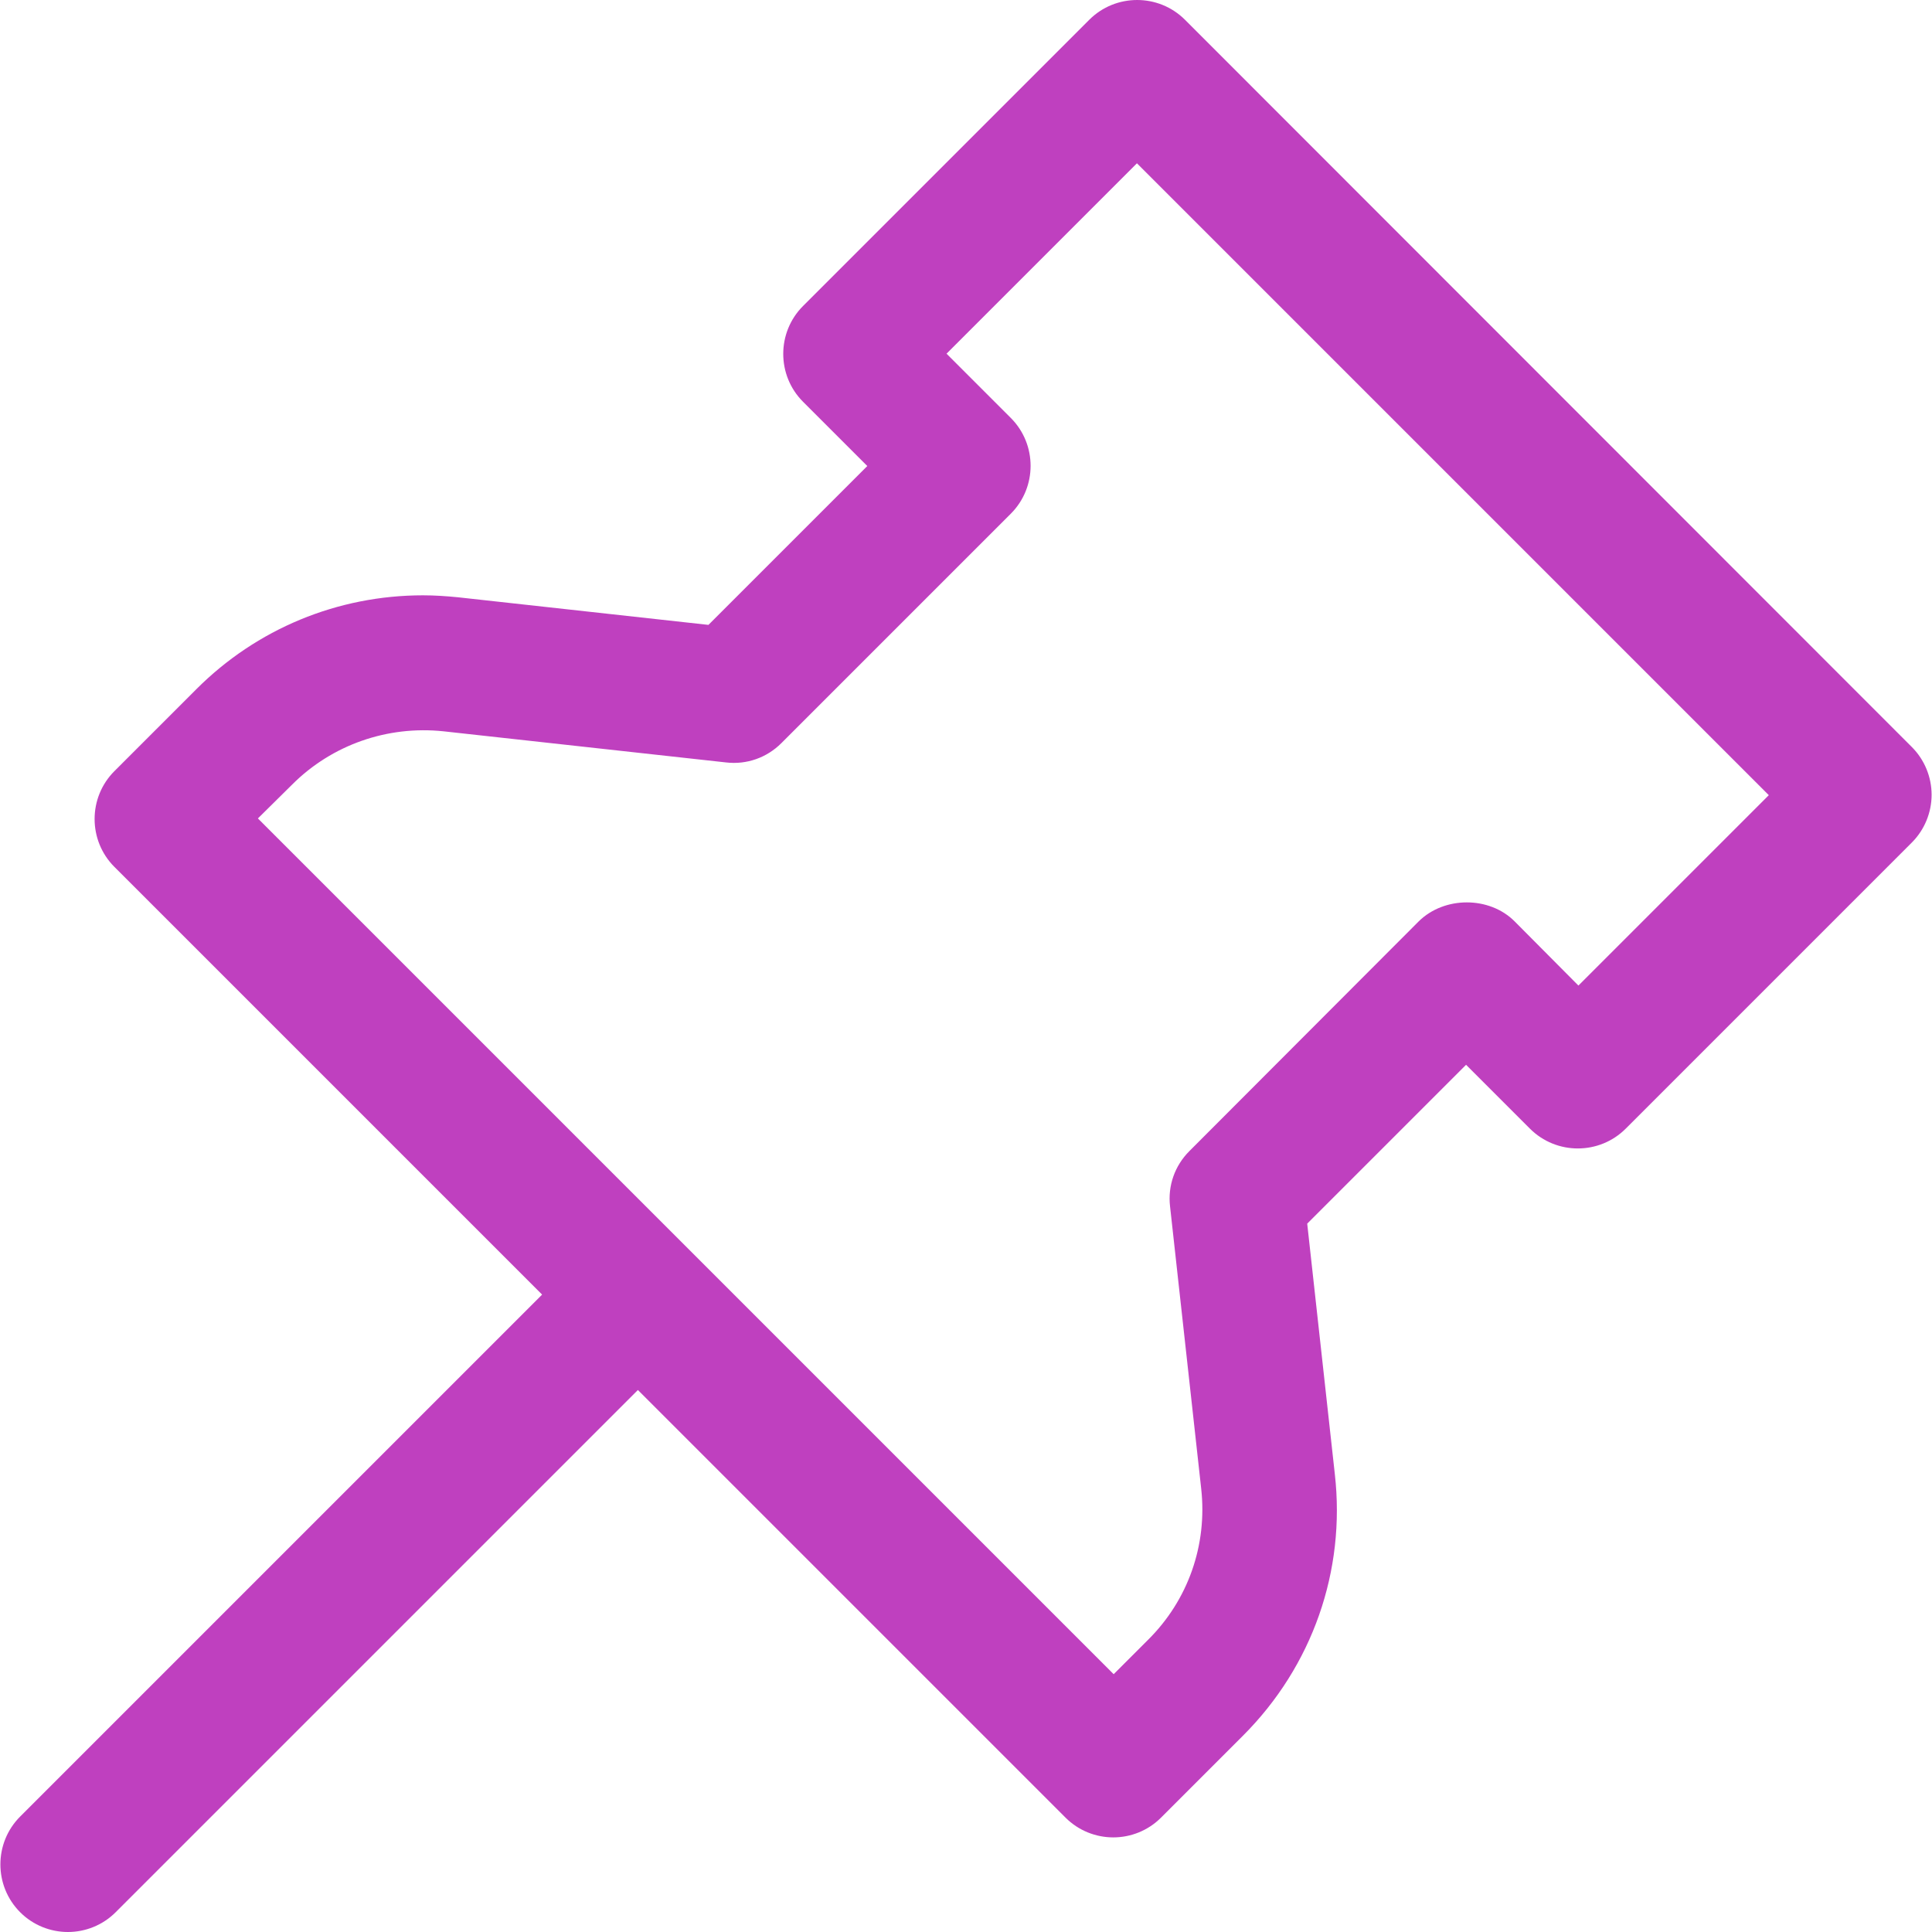
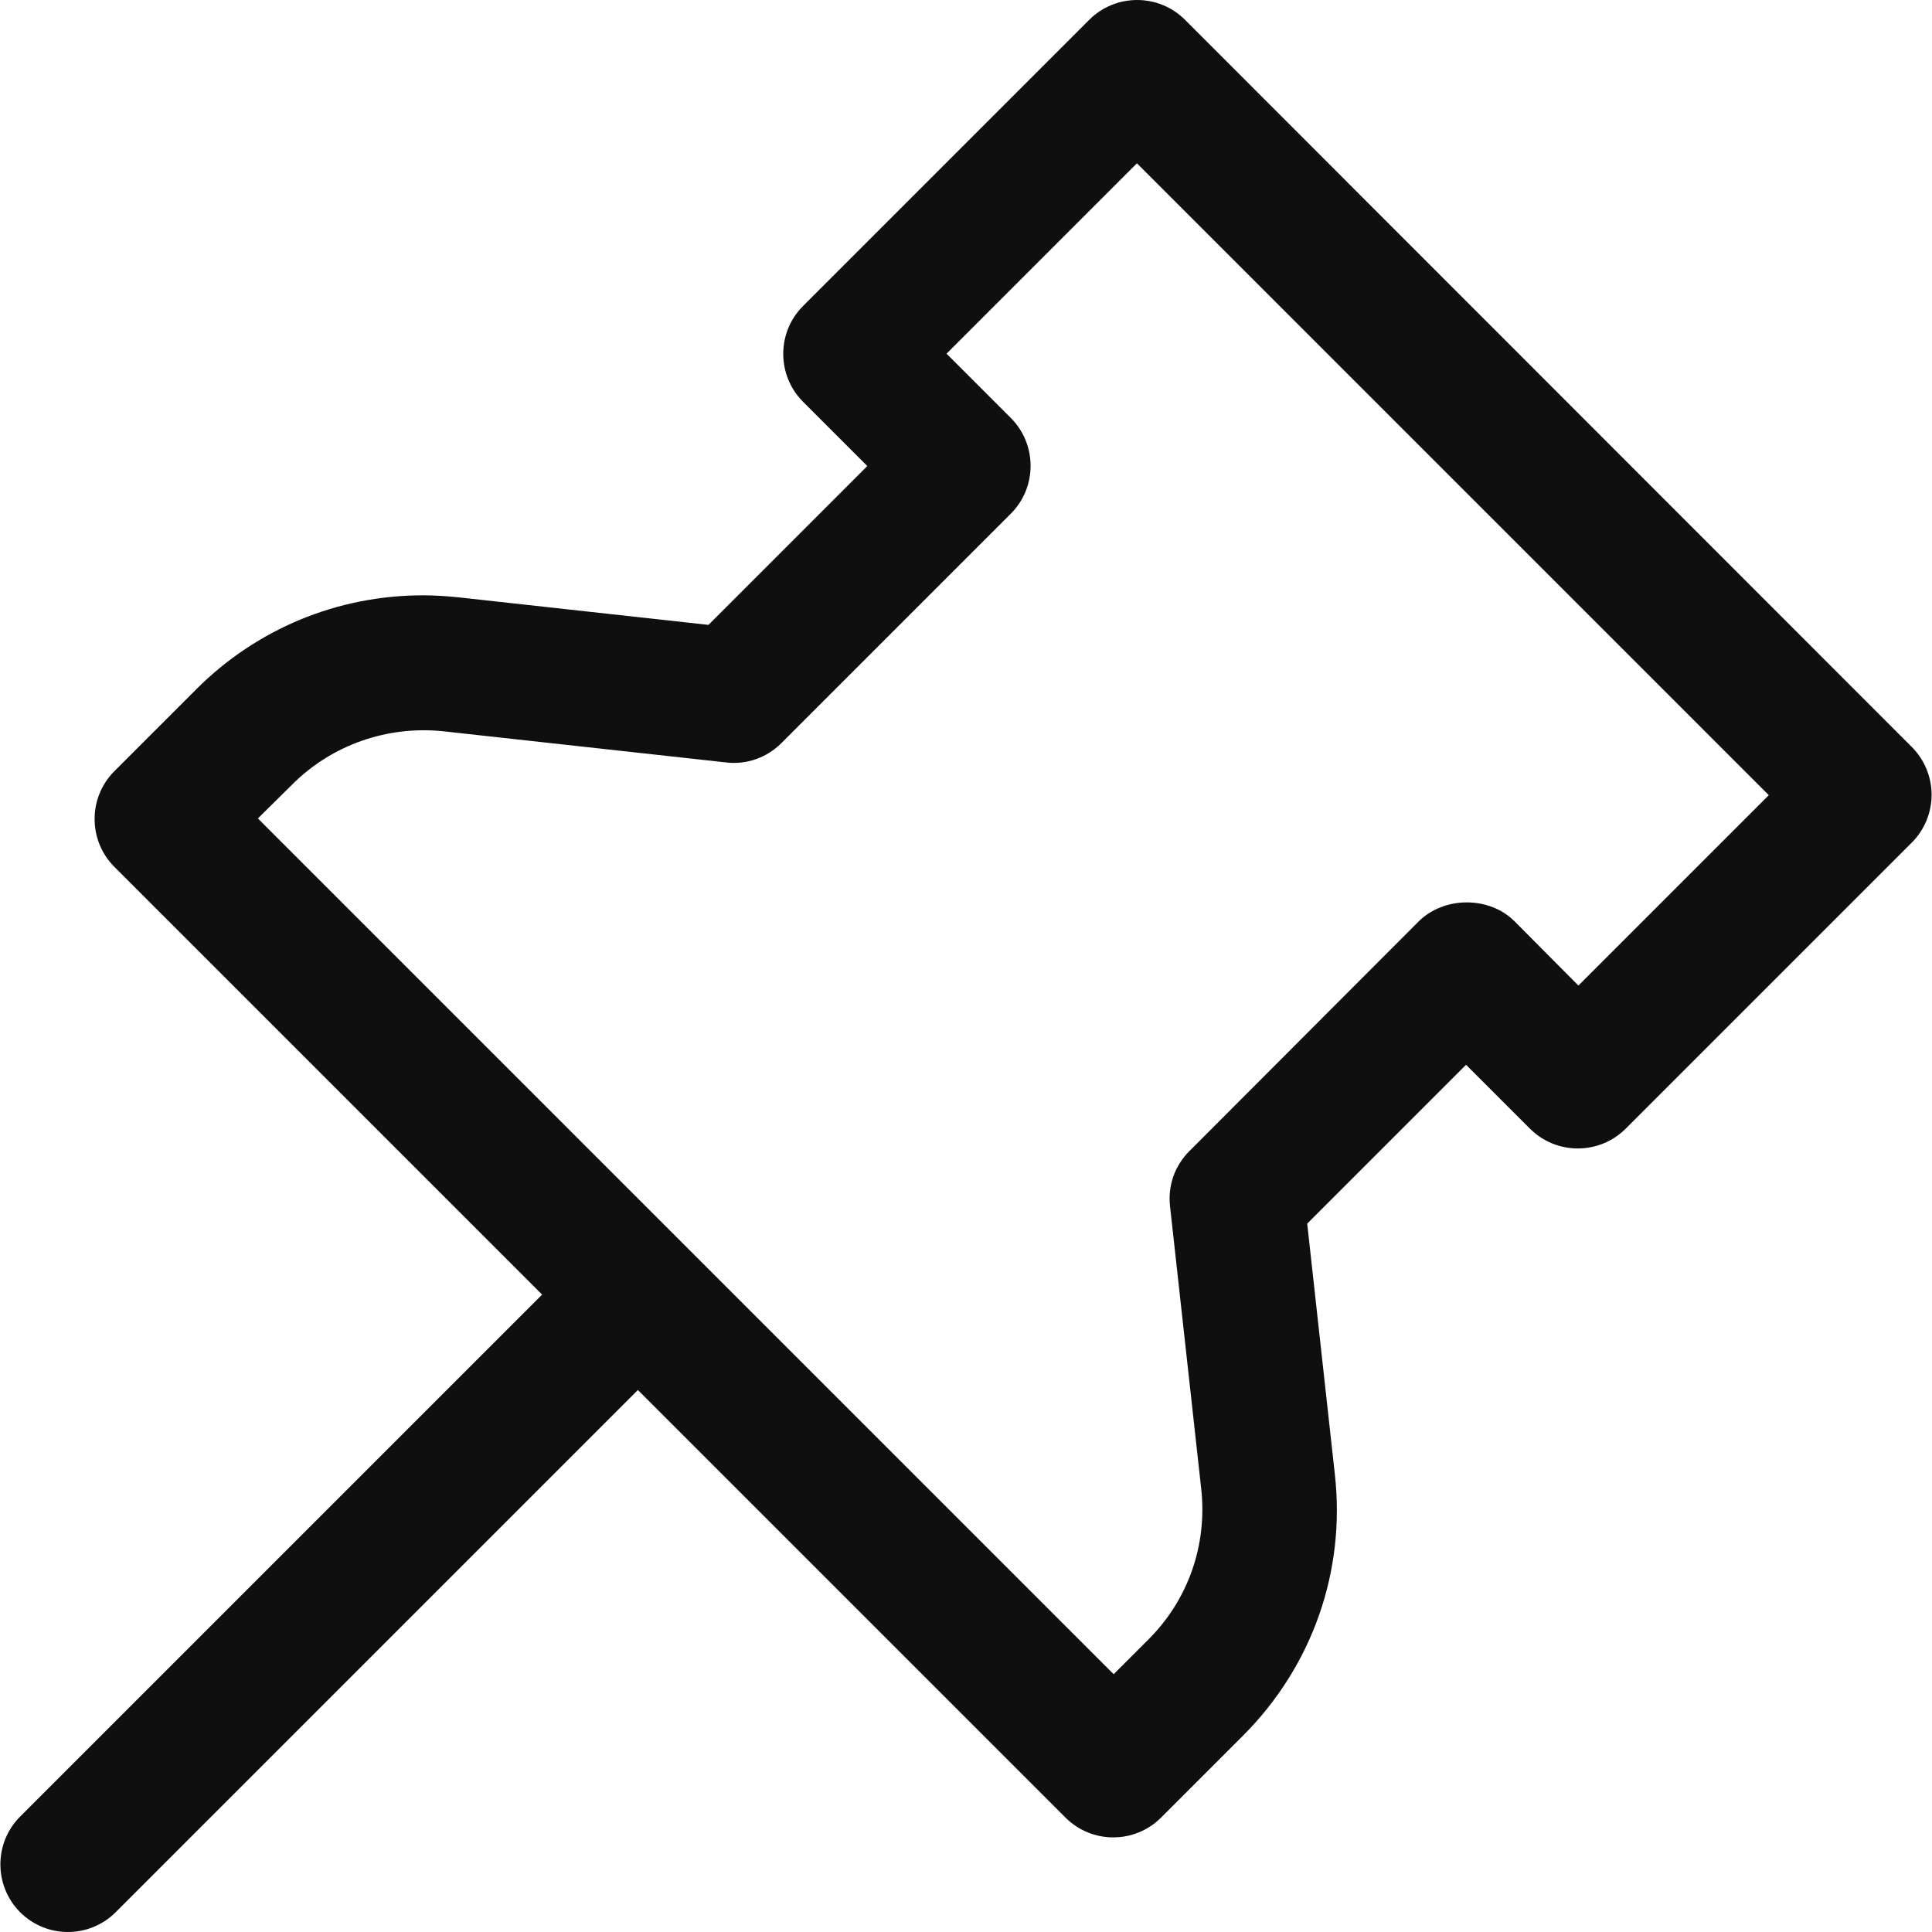
<svg xmlns="http://www.w3.org/2000/svg" version="1.1" id="Capa_1" x="0px" y="0px" viewBox="0 0 490.125 490.125" style="enable-background:new 0 0 490.125 490.125;" xml:space="preserve">
  <g>
    <g>
      <g>
-         <path fill="rgb(191, 64, 191)" d="M300.625,5.025c-6.7-6.7-17.6-6.7-24.3,0l-72.6,72.6c-6.7,6.7-6.7,17.6,0,24.3l16.3,16.3l-40.3,40.3l-63.5-7     c-3-0.3-6-0.5-8.9-0.5c-21.7,0-42.2,8.5-57.5,23.8l-20.8,20.8c-6.7,6.7-6.7,17.6,0,24.3l108.5,108.5l-132.4,132.4     c-6.7,6.7-6.7,17.6,0,24.3c3.3,3.3,7.7,5,12.1,5s8.8-1.7,12.1-5l132.5-132.5l108.5,108.5c3.3,3.3,7.7,5,12.1,5s8.8-1.7,12.1-5     l20.8-20.8c17.6-17.6,26.1-41.8,23.3-66.4l-7-63.5l40.3-40.3l16.2,16.2c6.7,6.7,17.6,6.7,24.3,0l72.6-72.6c3.2-3.2,5-7.6,5-12.1     s-1.8-8.9-5-12.1L300.625,5.025z M400.425,250.025l-16.2-16.3c-6.4-6.4-17.8-6.4-24.3,0l-58.2,58.3c-3.7,3.7-5.5,8.8-4.9,14     l7.9,71.6c1.6,14.3-3.3,28.3-13.5,38.4l-8.7,8.7l-217.1-217.1l8.7-8.6c10.1-10.1,24.2-15,38.4-13.5l71.7,7.9     c5.2,0.6,10.3-1.2,14-4.9l58.2-58.2c6.7-6.7,6.7-17.6,0-24.3l-16.3-16.3l48.3-48.3l160.3,160.3L400.425,250.025z" />
+         <path fill="rgb(15, 15, 15)" d="M300.625,5.025c-6.7-6.7-17.6-6.7-24.3,0l-72.6,72.6c-6.7,6.7-6.7,17.6,0,24.3l16.3,16.3l-40.3,40.3l-63.5-7     c-3-0.3-6-0.5-8.9-0.5c-21.7,0-42.2,8.5-57.5,23.8l-20.8,20.8c-6.7,6.7-6.7,17.6,0,24.3l108.5,108.5l-132.4,132.4     c-6.7,6.7-6.7,17.6,0,24.3c3.3,3.3,7.7,5,12.1,5s8.8-1.7,12.1-5l132.5-132.5l108.5,108.5c3.3,3.3,7.7,5,12.1,5s8.8-1.7,12.1-5     l20.8-20.8c17.6-17.6,26.1-41.8,23.3-66.4l-7-63.5l40.3-40.3l16.2,16.2c6.7,6.7,17.6,6.7,24.3,0l72.6-72.6c3.2-3.2,5-7.6,5-12.1     s-1.8-8.9-5-12.1L300.625,5.025z M400.425,250.025l-16.2-16.3c-6.4-6.4-17.8-6.4-24.3,0l-58.2,58.3c-3.7,3.7-5.5,8.8-4.9,14     l7.9,71.6c1.6,14.3-3.3,28.3-13.5,38.4l-8.7,8.7l-217.1-217.1l8.7-8.6c10.1-10.1,24.2-15,38.4-13.5l71.7,7.9     c5.2,0.6,10.3-1.2,14-4.9l58.2-58.2c6.7-6.7,6.7-17.6,0-24.3l-16.3-16.3l48.3-48.3l160.3,160.3L400.425,250.025z" />
      </g>
    </g>
    <g>
	</g>
    <g>
	</g>
    <g>
	</g>
    <g>
	</g>
    <g>
	</g>
    <g>
	</g>
    <g>
	</g>
    <g>
	</g>
    <g>
	</g>
    <g>
	</g>
    <g>
	</g>
    <g>
	</g>
    <g>
	</g>
    <g>
	</g>
    <g>
	</g>
  </g>
  <g>
</g>
  <g>
</g>
  <g>
</g>
  <g>
</g>
  <g>
</g>
  <g>
</g>
  <g>
</g>
  <g>
</g>
  <g>
</g>
  <g>
</g>
  <g>
</g>
  <g>
</g>
  <g>
</g>
  <g>
</g>
  <g>
</g>
</svg>
